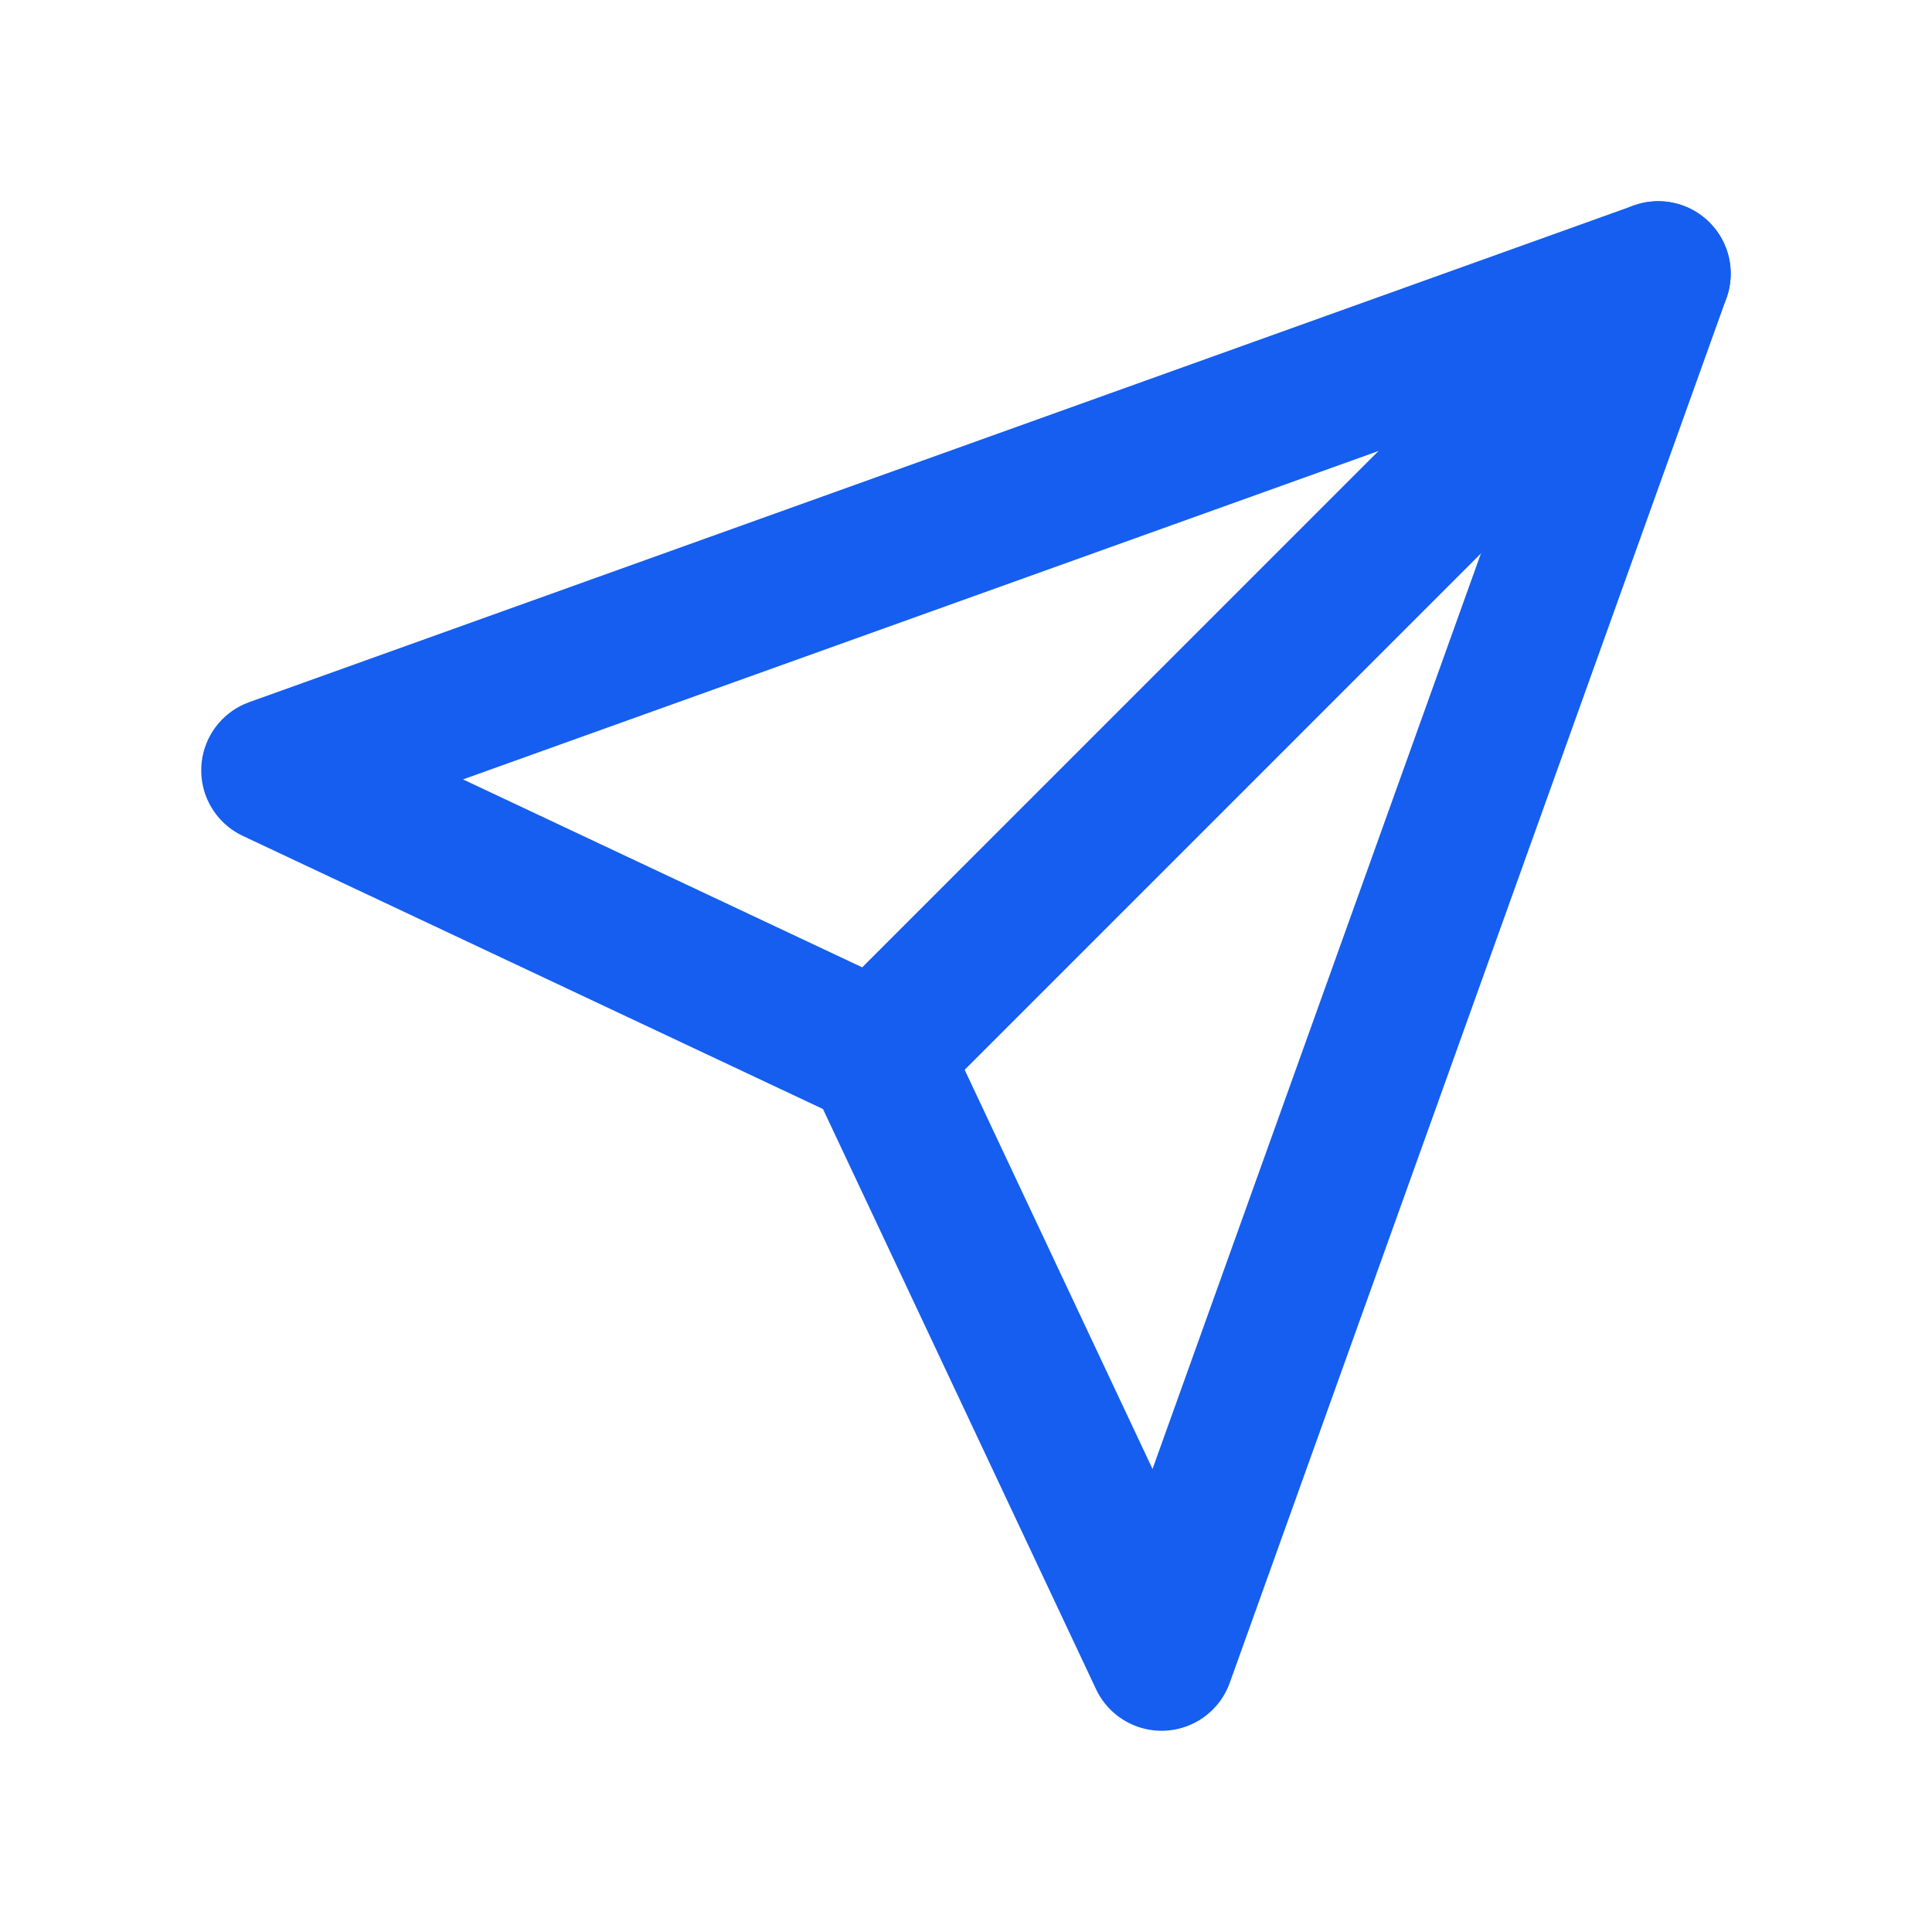
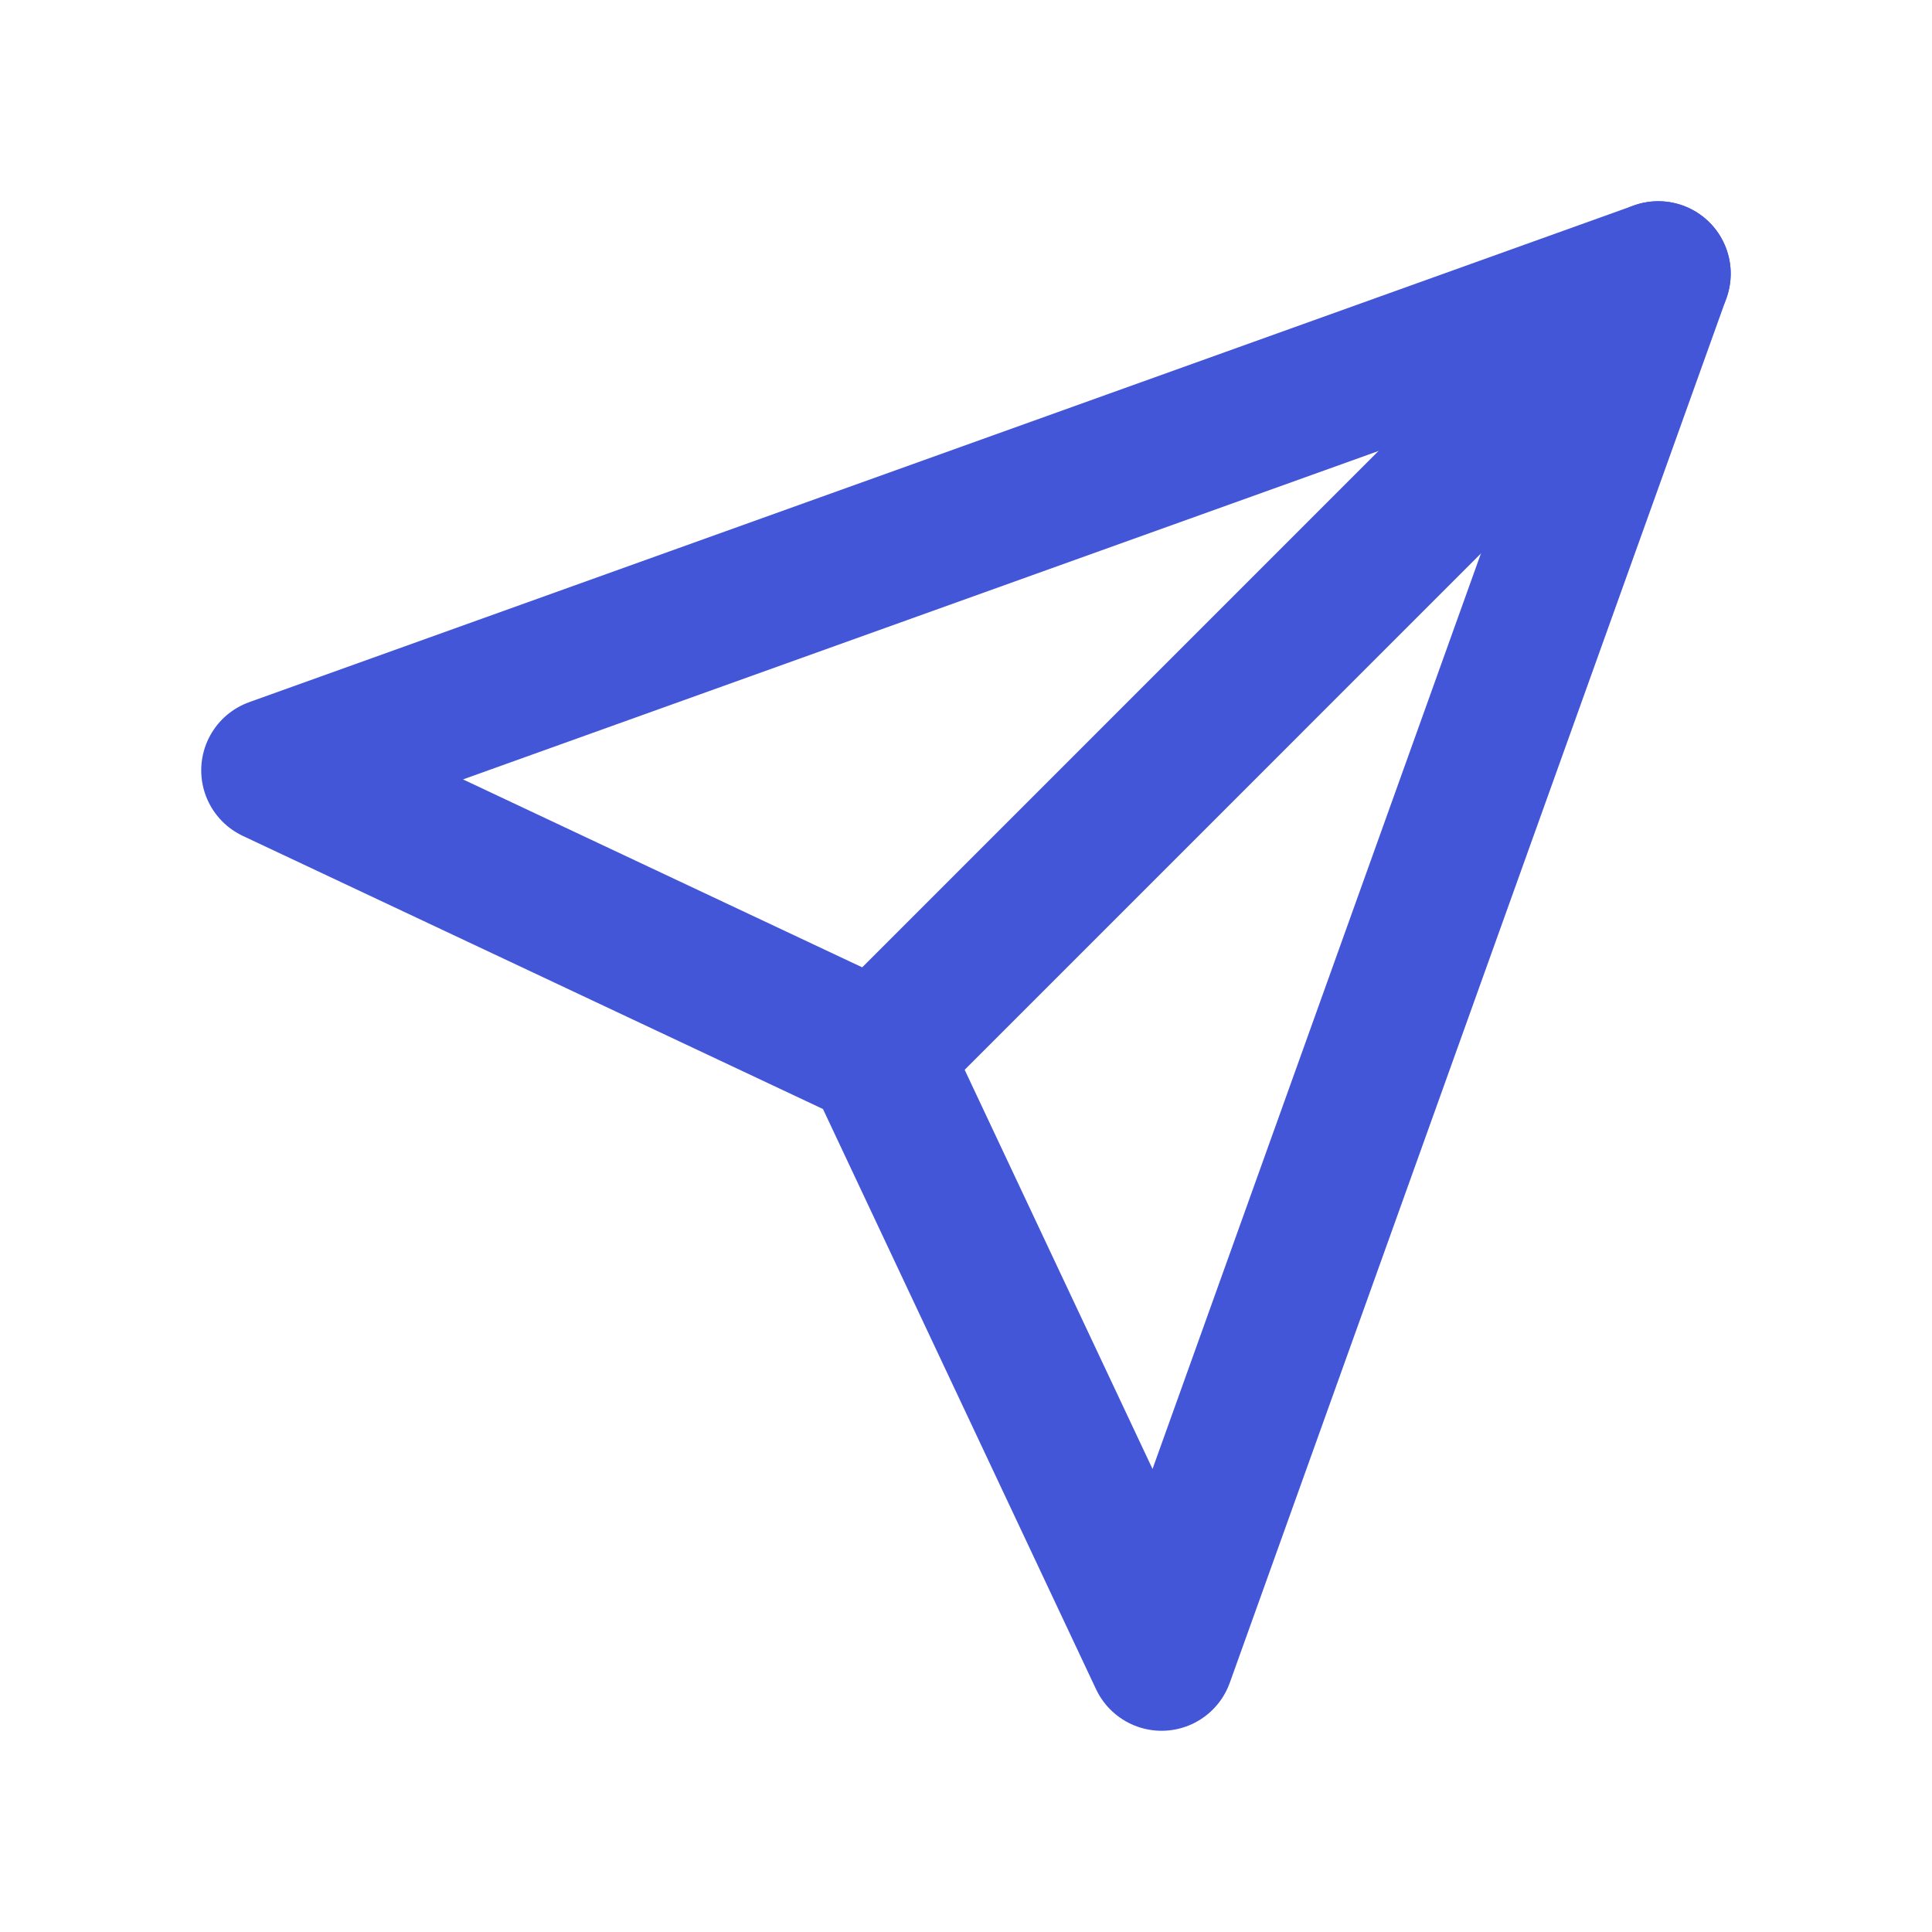
<svg xmlns="http://www.w3.org/2000/svg" width="26" height="26" viewBox="0 0 26 26" fill="none">
-   <path d="M22.316 3.683L11.808 14.192" stroke="#155EEF" stroke-width="1.95" stroke-linecap="round" stroke-linejoin="round" />
-   <path d="M22.316 3.683L15.632 22.317L11.808 14.192L3.683 10.367L22.316 3.683Z" stroke="#155EEF" stroke-width="1.95" stroke-linejoin="round" />
+   <path d="M22.316 3.683L11.808 14.192" stroke="#4356D8" stroke-width="1.95" stroke-linecap="round" stroke-linejoin="round" />
+   <path d="M22.316 3.683L15.632 22.317L11.808 14.192L3.683 10.367L22.316 3.683Z" stroke="#4356D8" stroke-width="1.95" stroke-linejoin="round" />
</svg>
